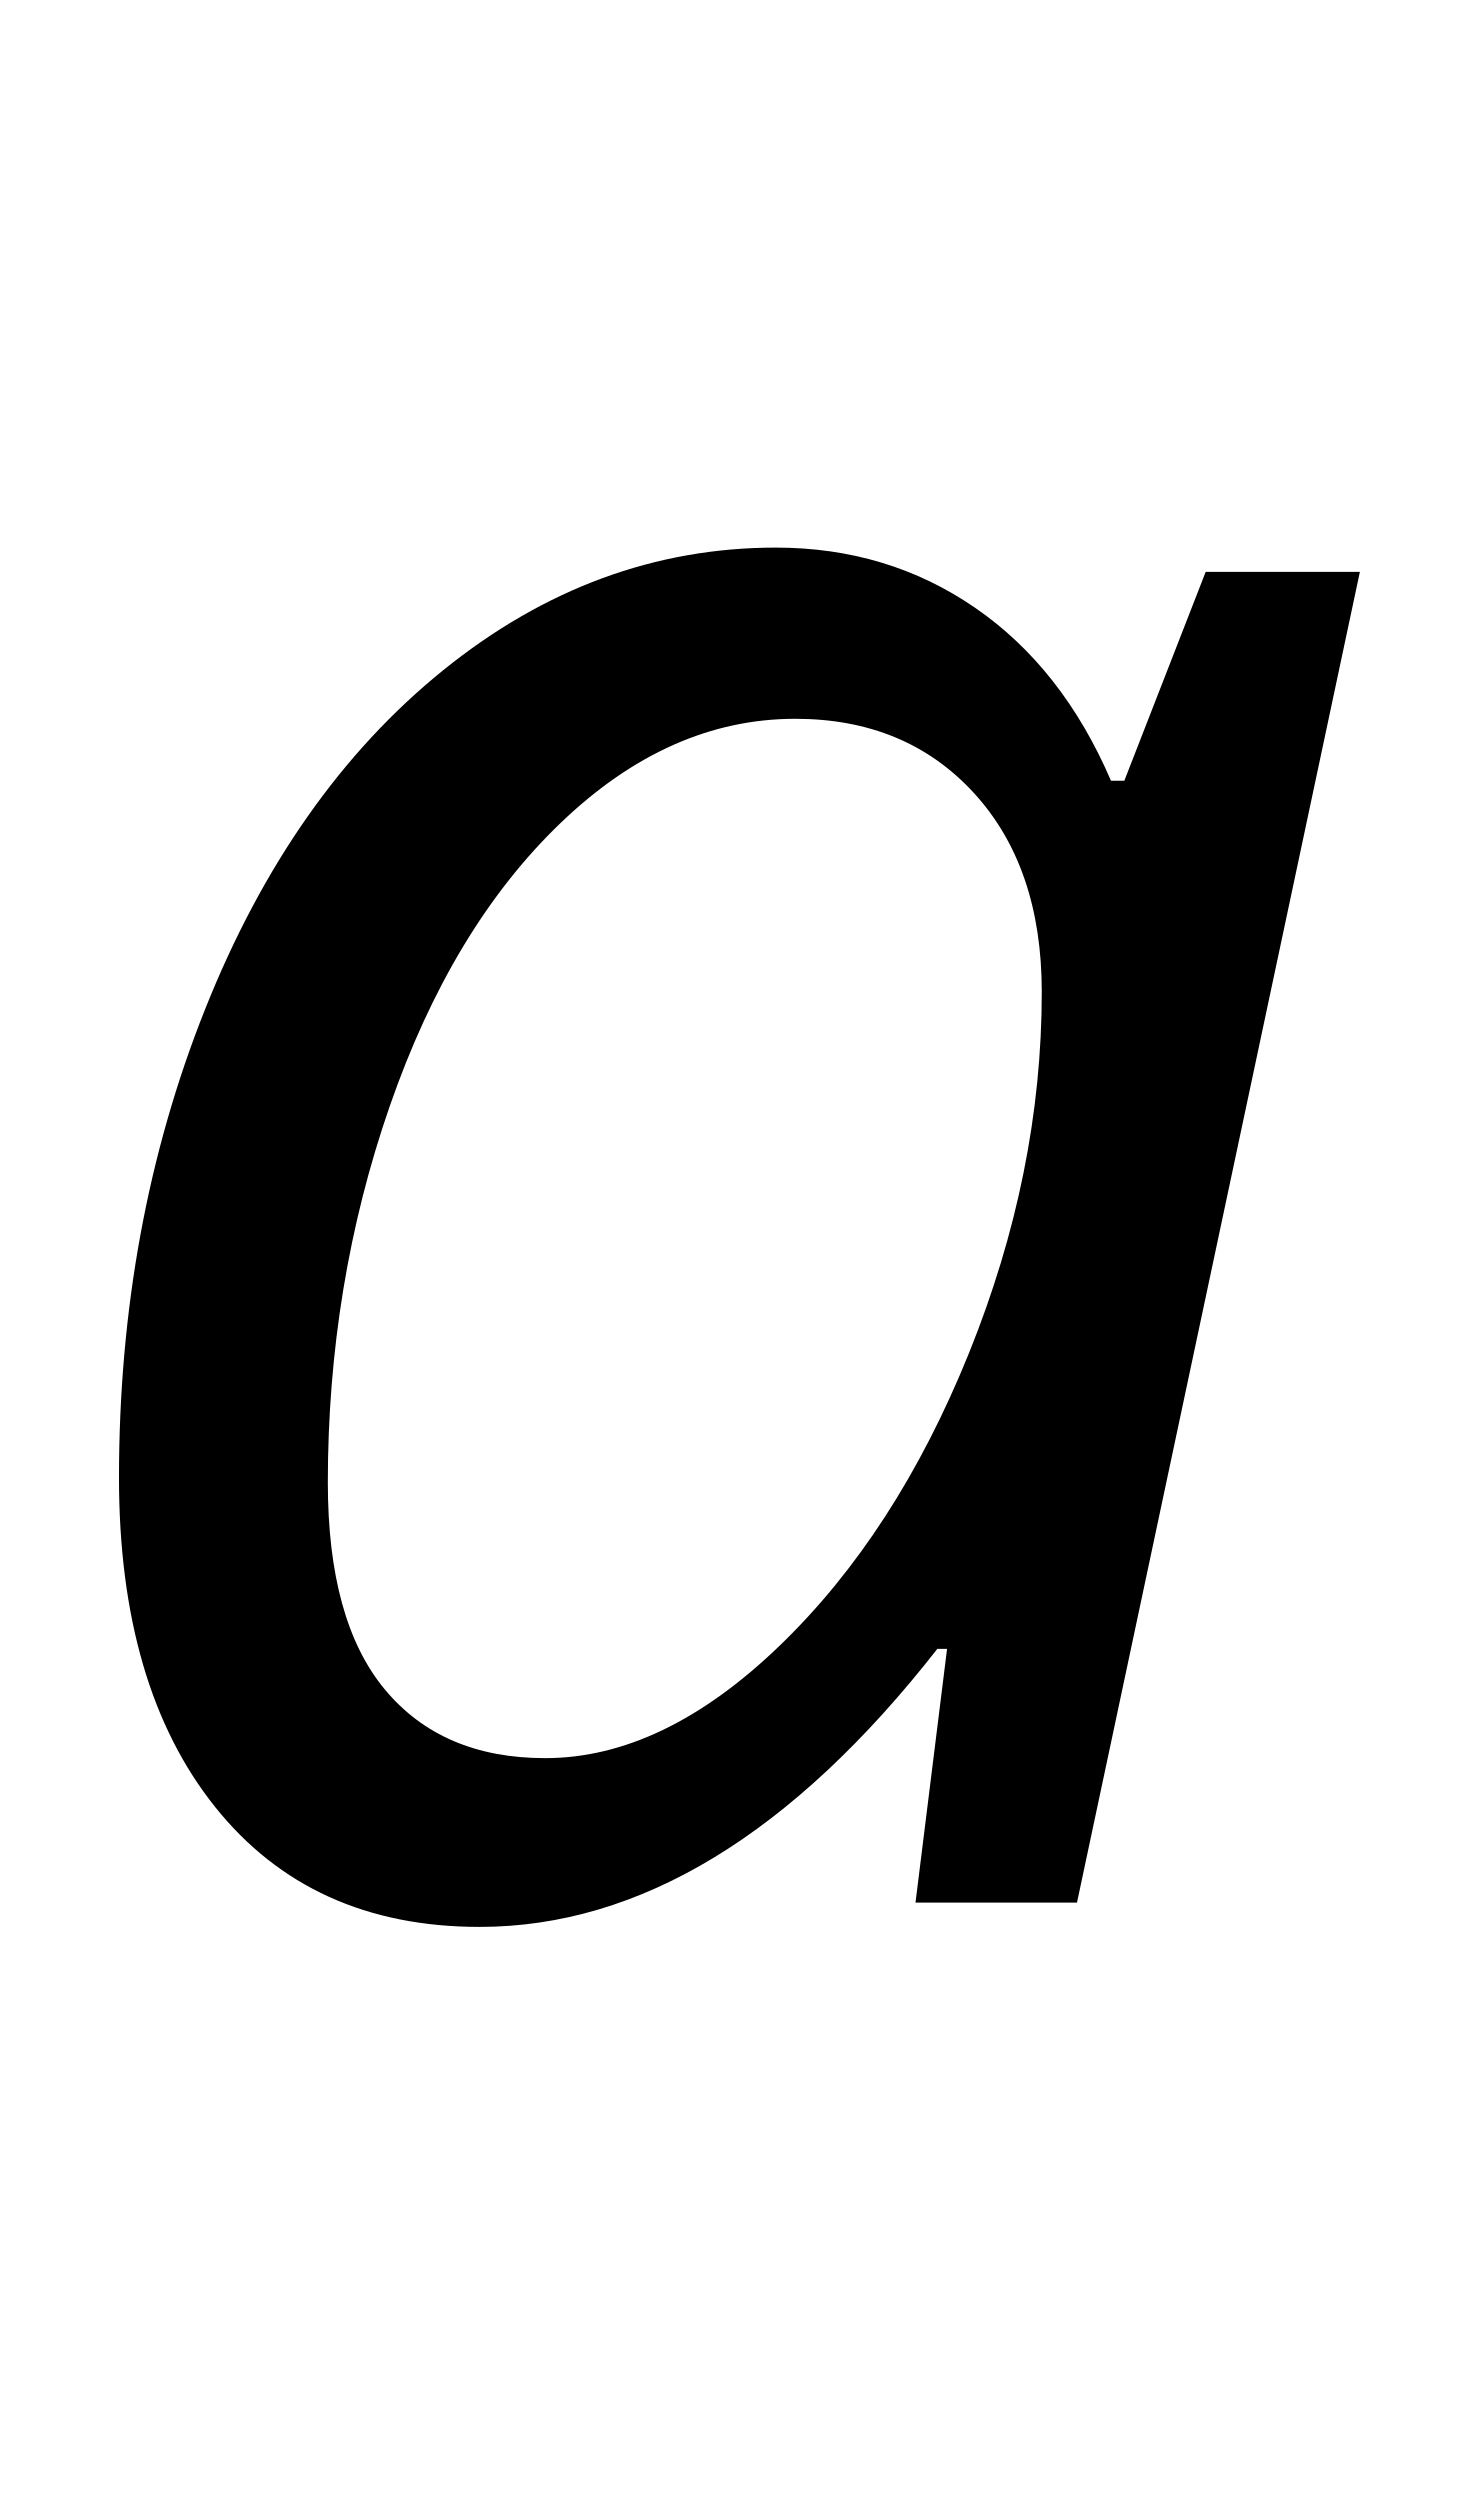
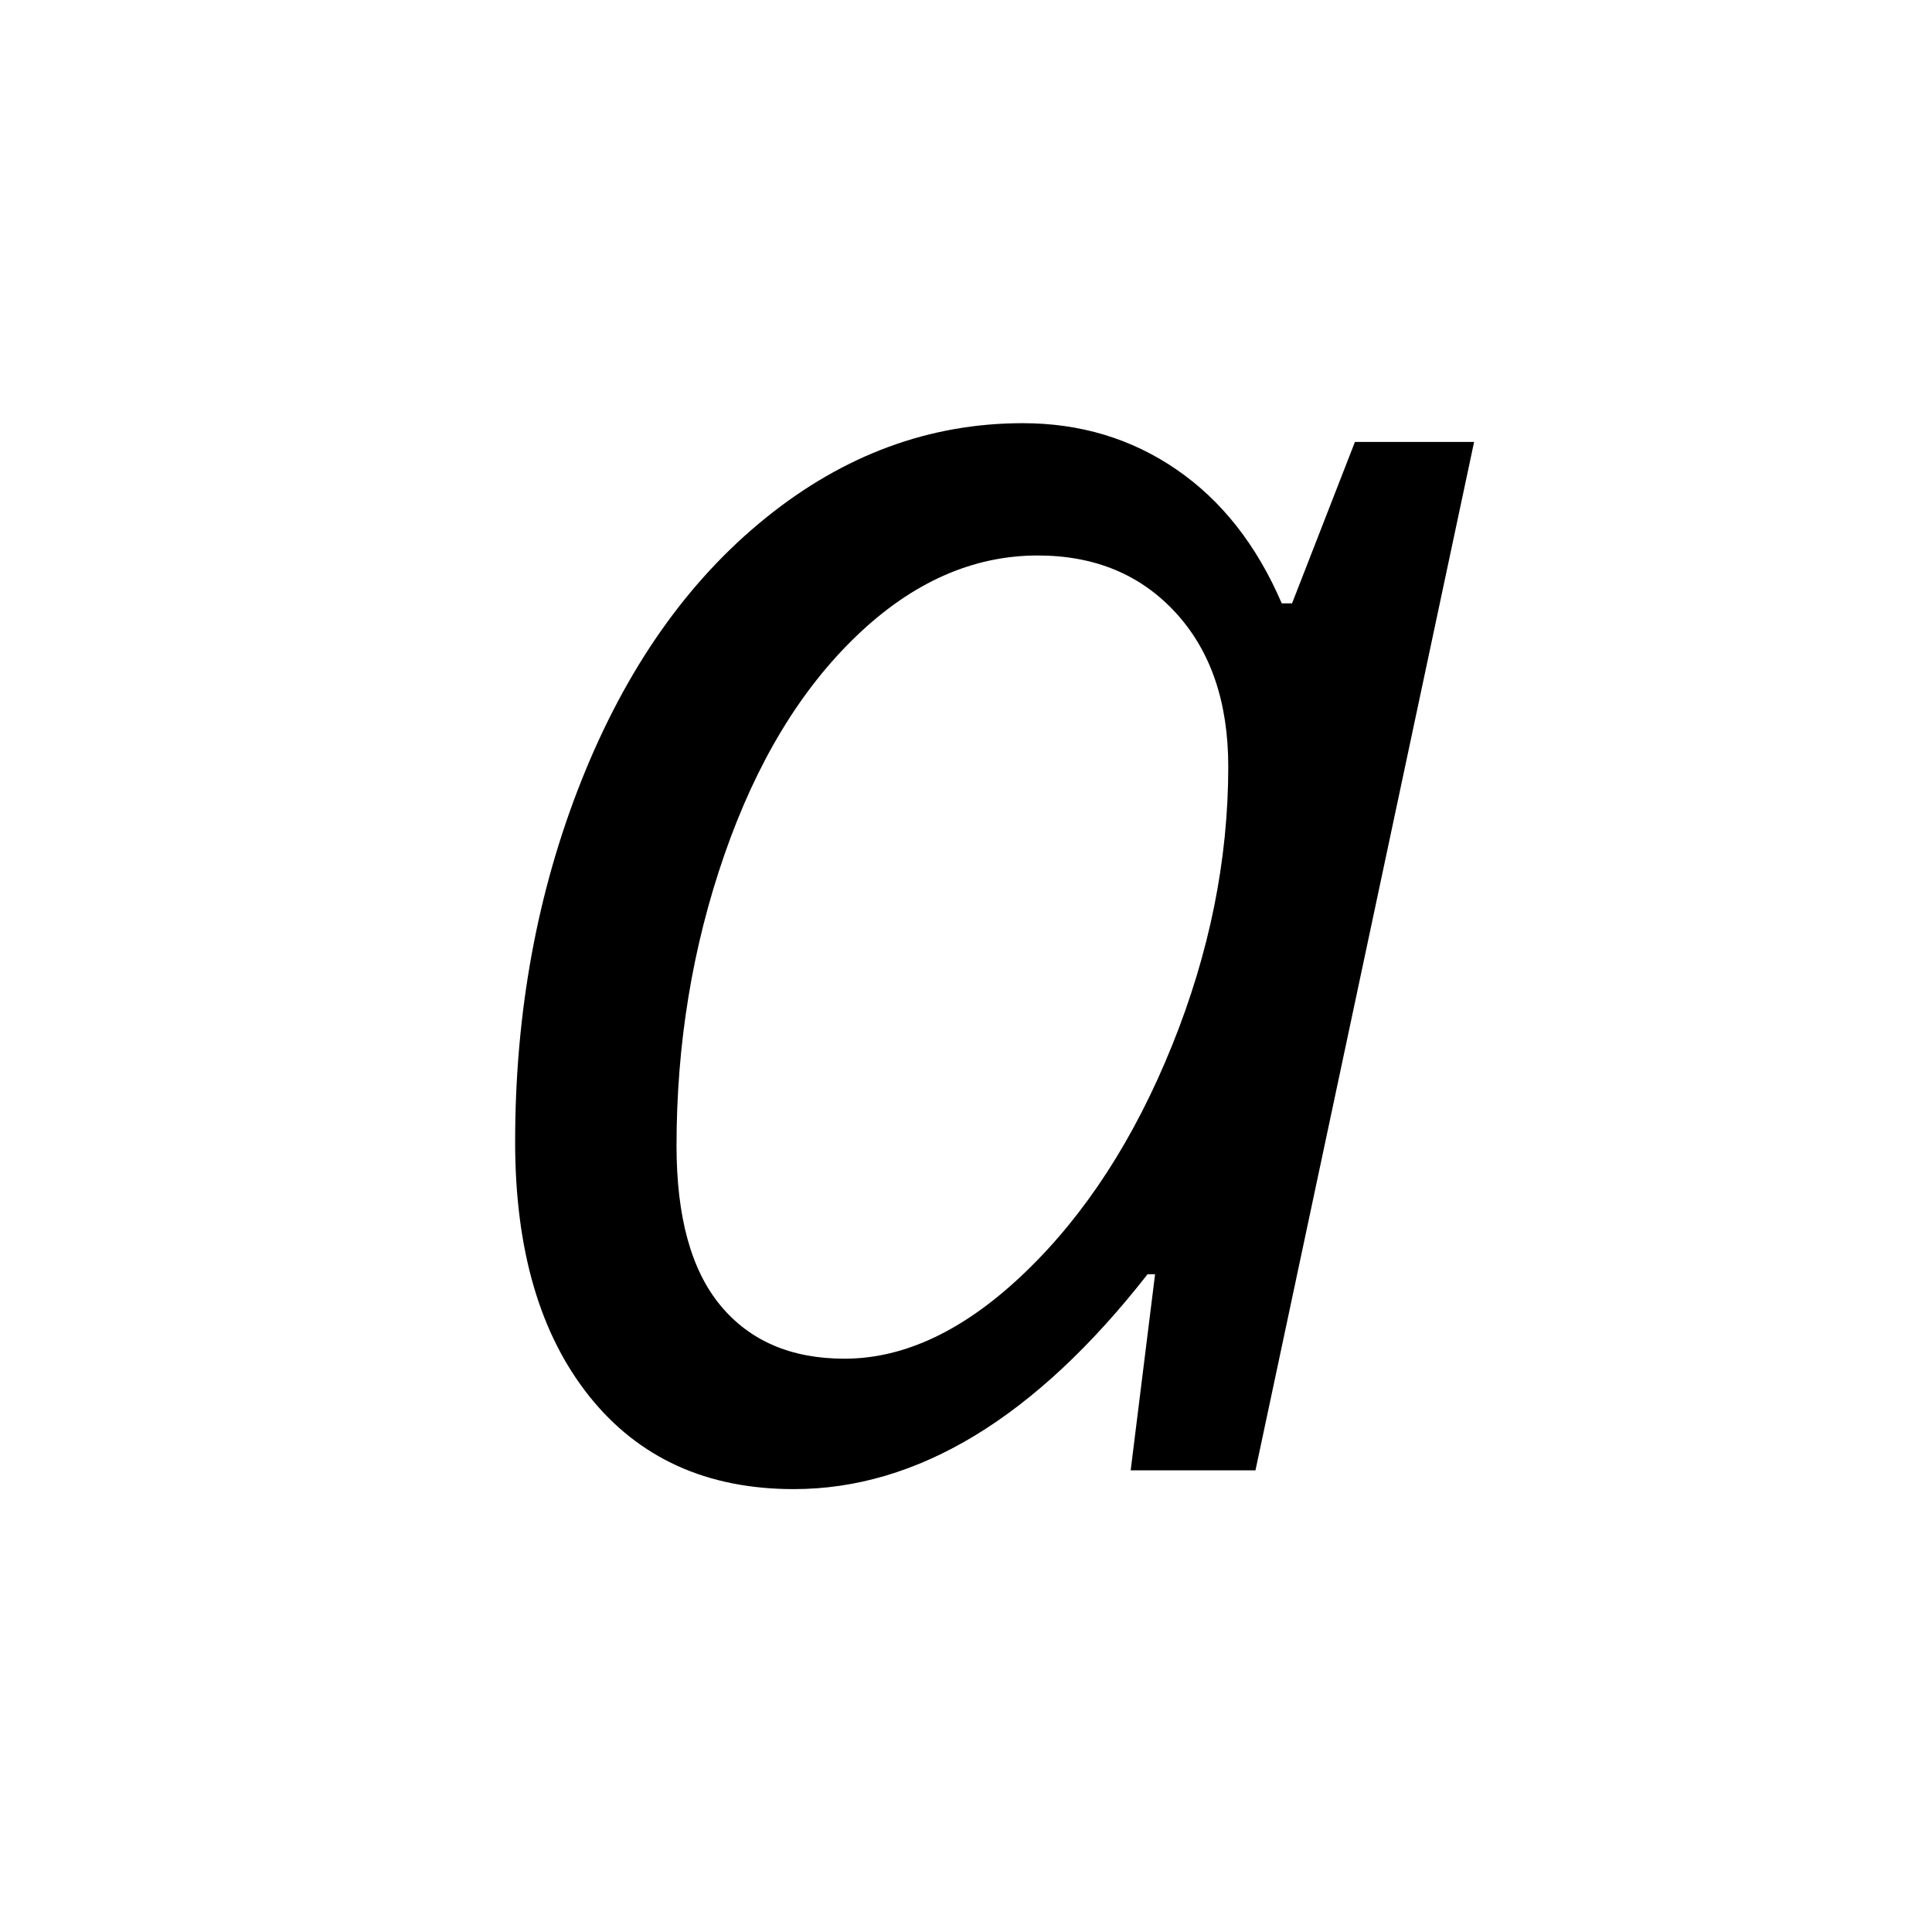
- <svg xmlns="http://www.w3.org/2000/svg" height="2059" width="1218">
+ <svg xmlns="http://www.w3.org/2000/svg" height="2059" width="2059">
  <style>
path { fill: black; fill-rule: nonzero; }
</style>
-   <g transform="translate(0, 1567) scale(1, -1)">
+   <g transform="translate(451, 1567) scale(1, -1)">
    <path d="M639,1116 q92,0,164,-49.5 q72,-49.5,112,-142.5 l11,0 l67,172 l127,0 l-233,-1096 l-133,0 l26,209 l-8,0 q-179,-229,-377,-229 q-139,0,-218,99 q-79,99,-79,271 q0,208,71,386 q71,178,196,279 q125,101,274,101 z M449,119 q97,0,193,92.5 q96,92.5,156,241 q60,148.5,60,297.5 q0,103,-56,164 q-56,61,-147,61 q-104,0,-193.5,-86 q-89.5,-86,-140.5,-233 q-51,-147,-51,-310 q0,-114,47,-170.5 q47,-56.5,132,-56.5 z" />
  </g>
</svg>
